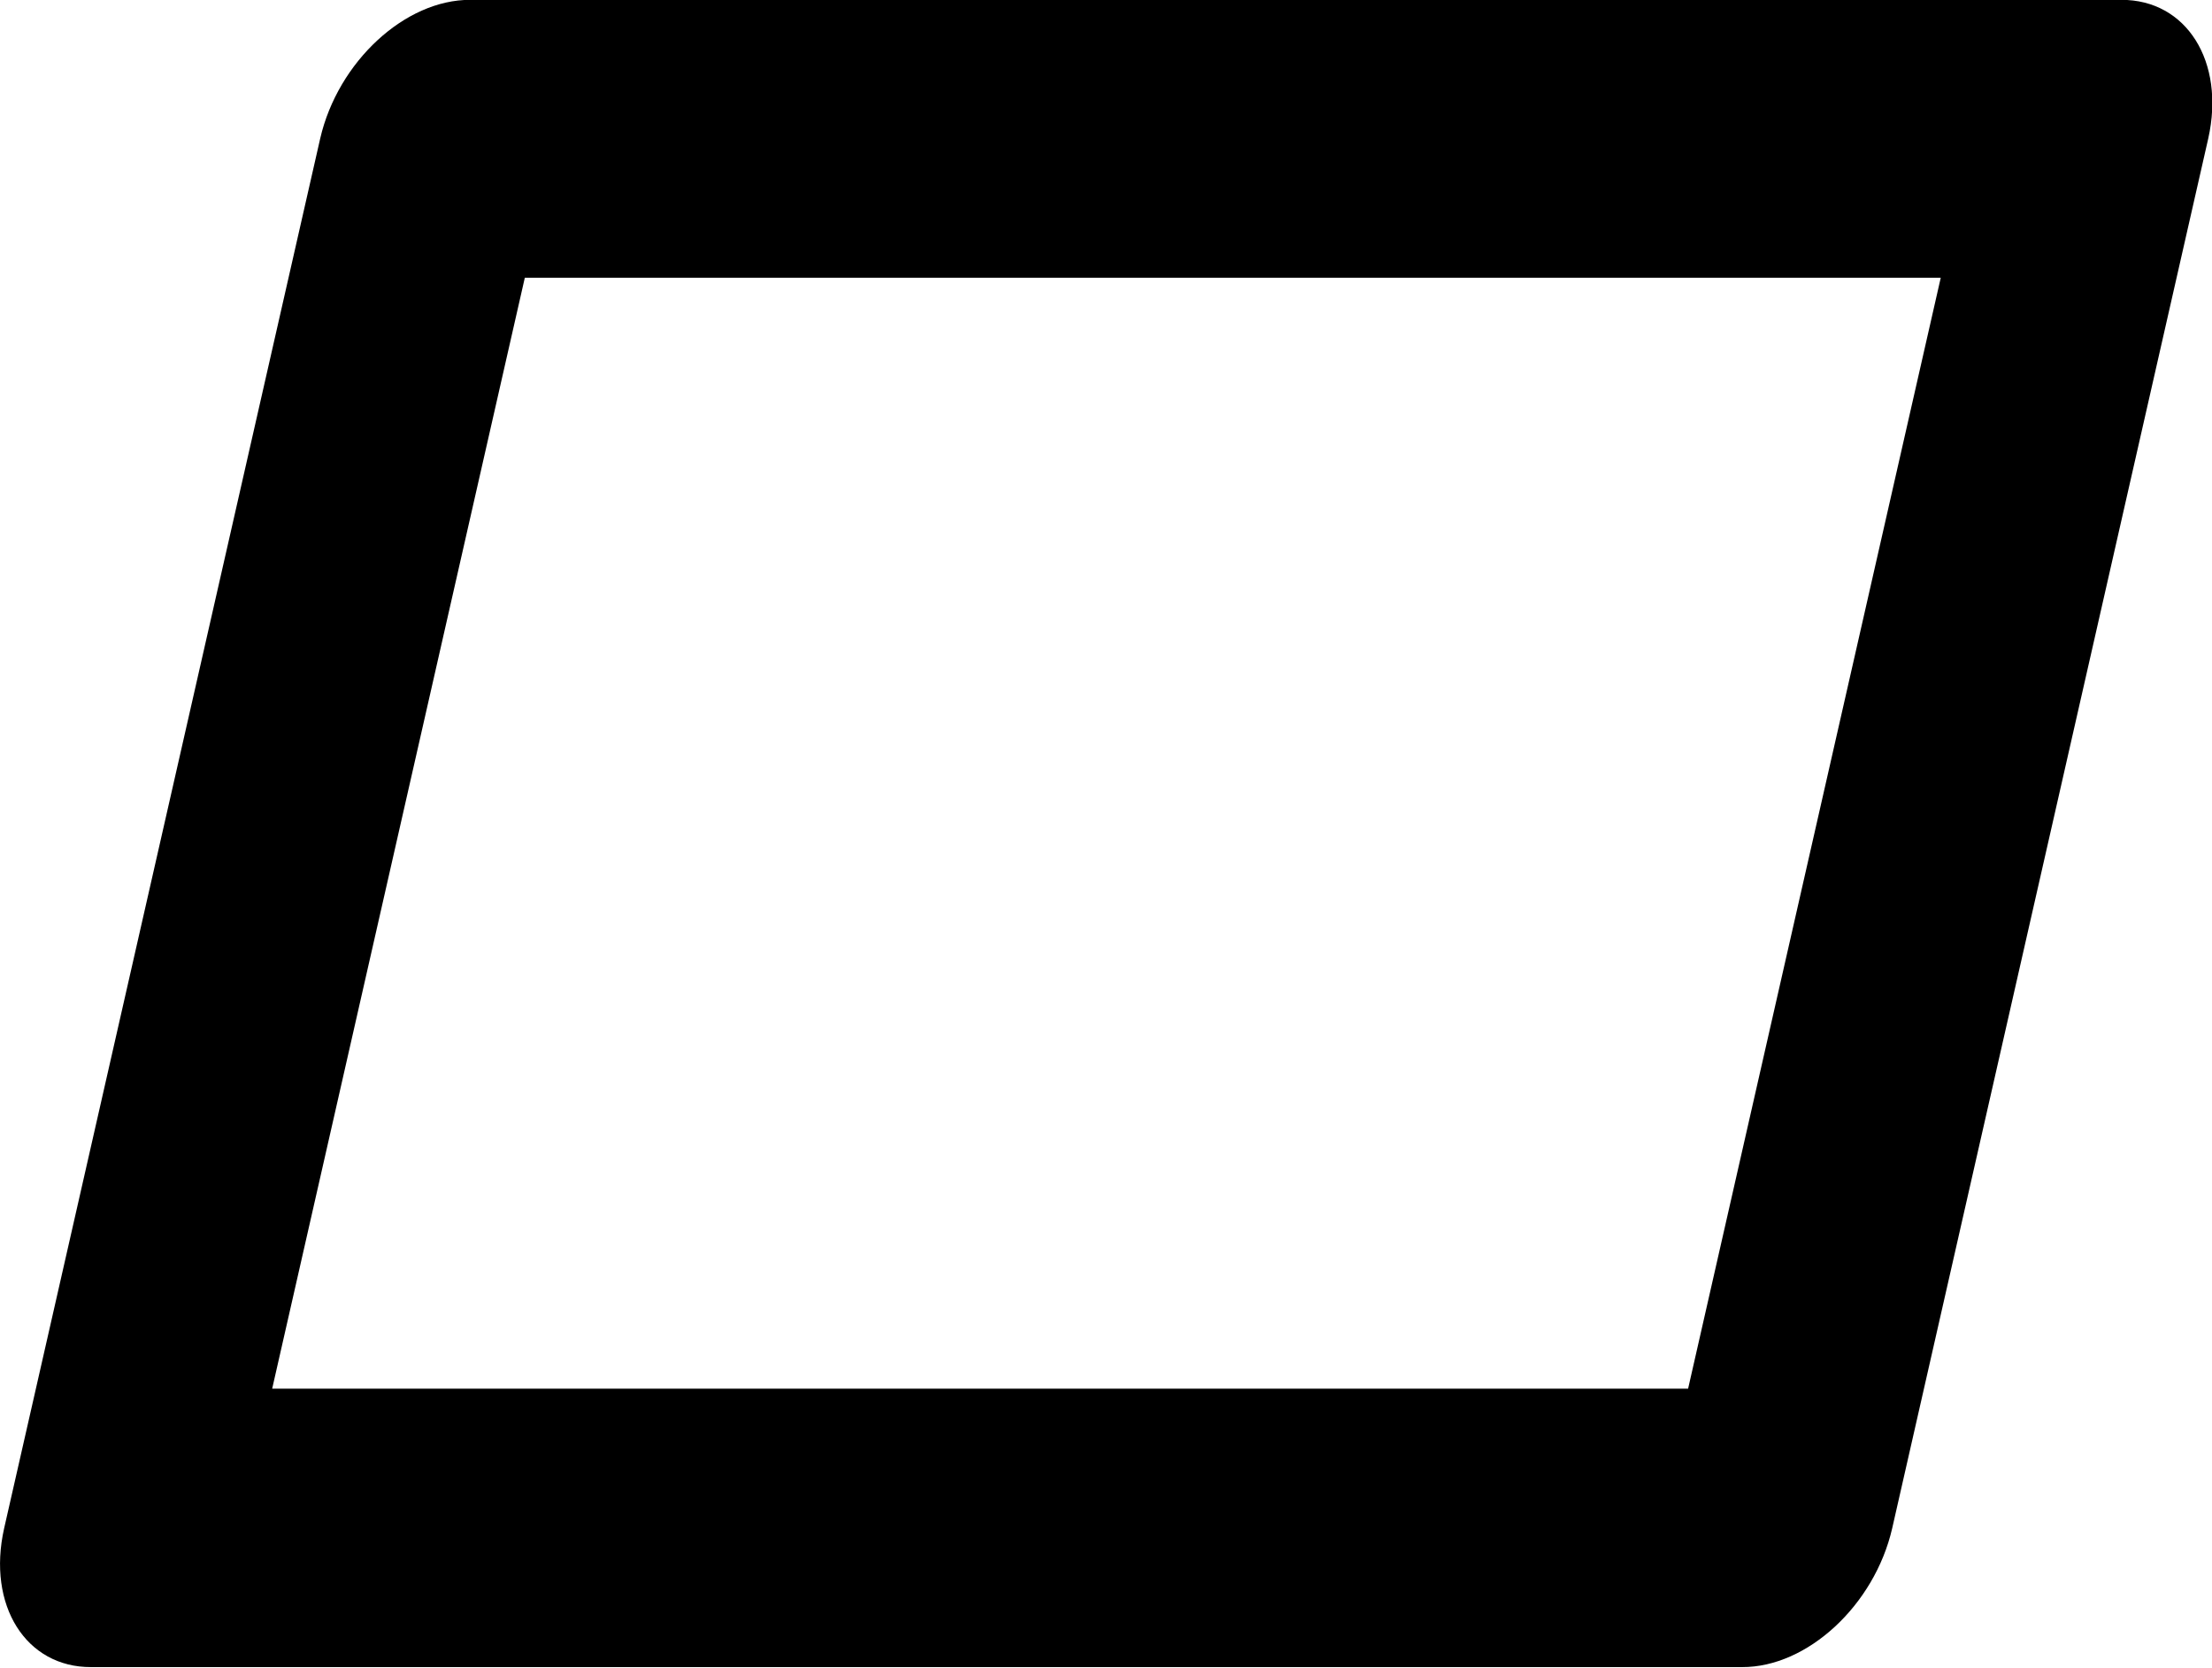
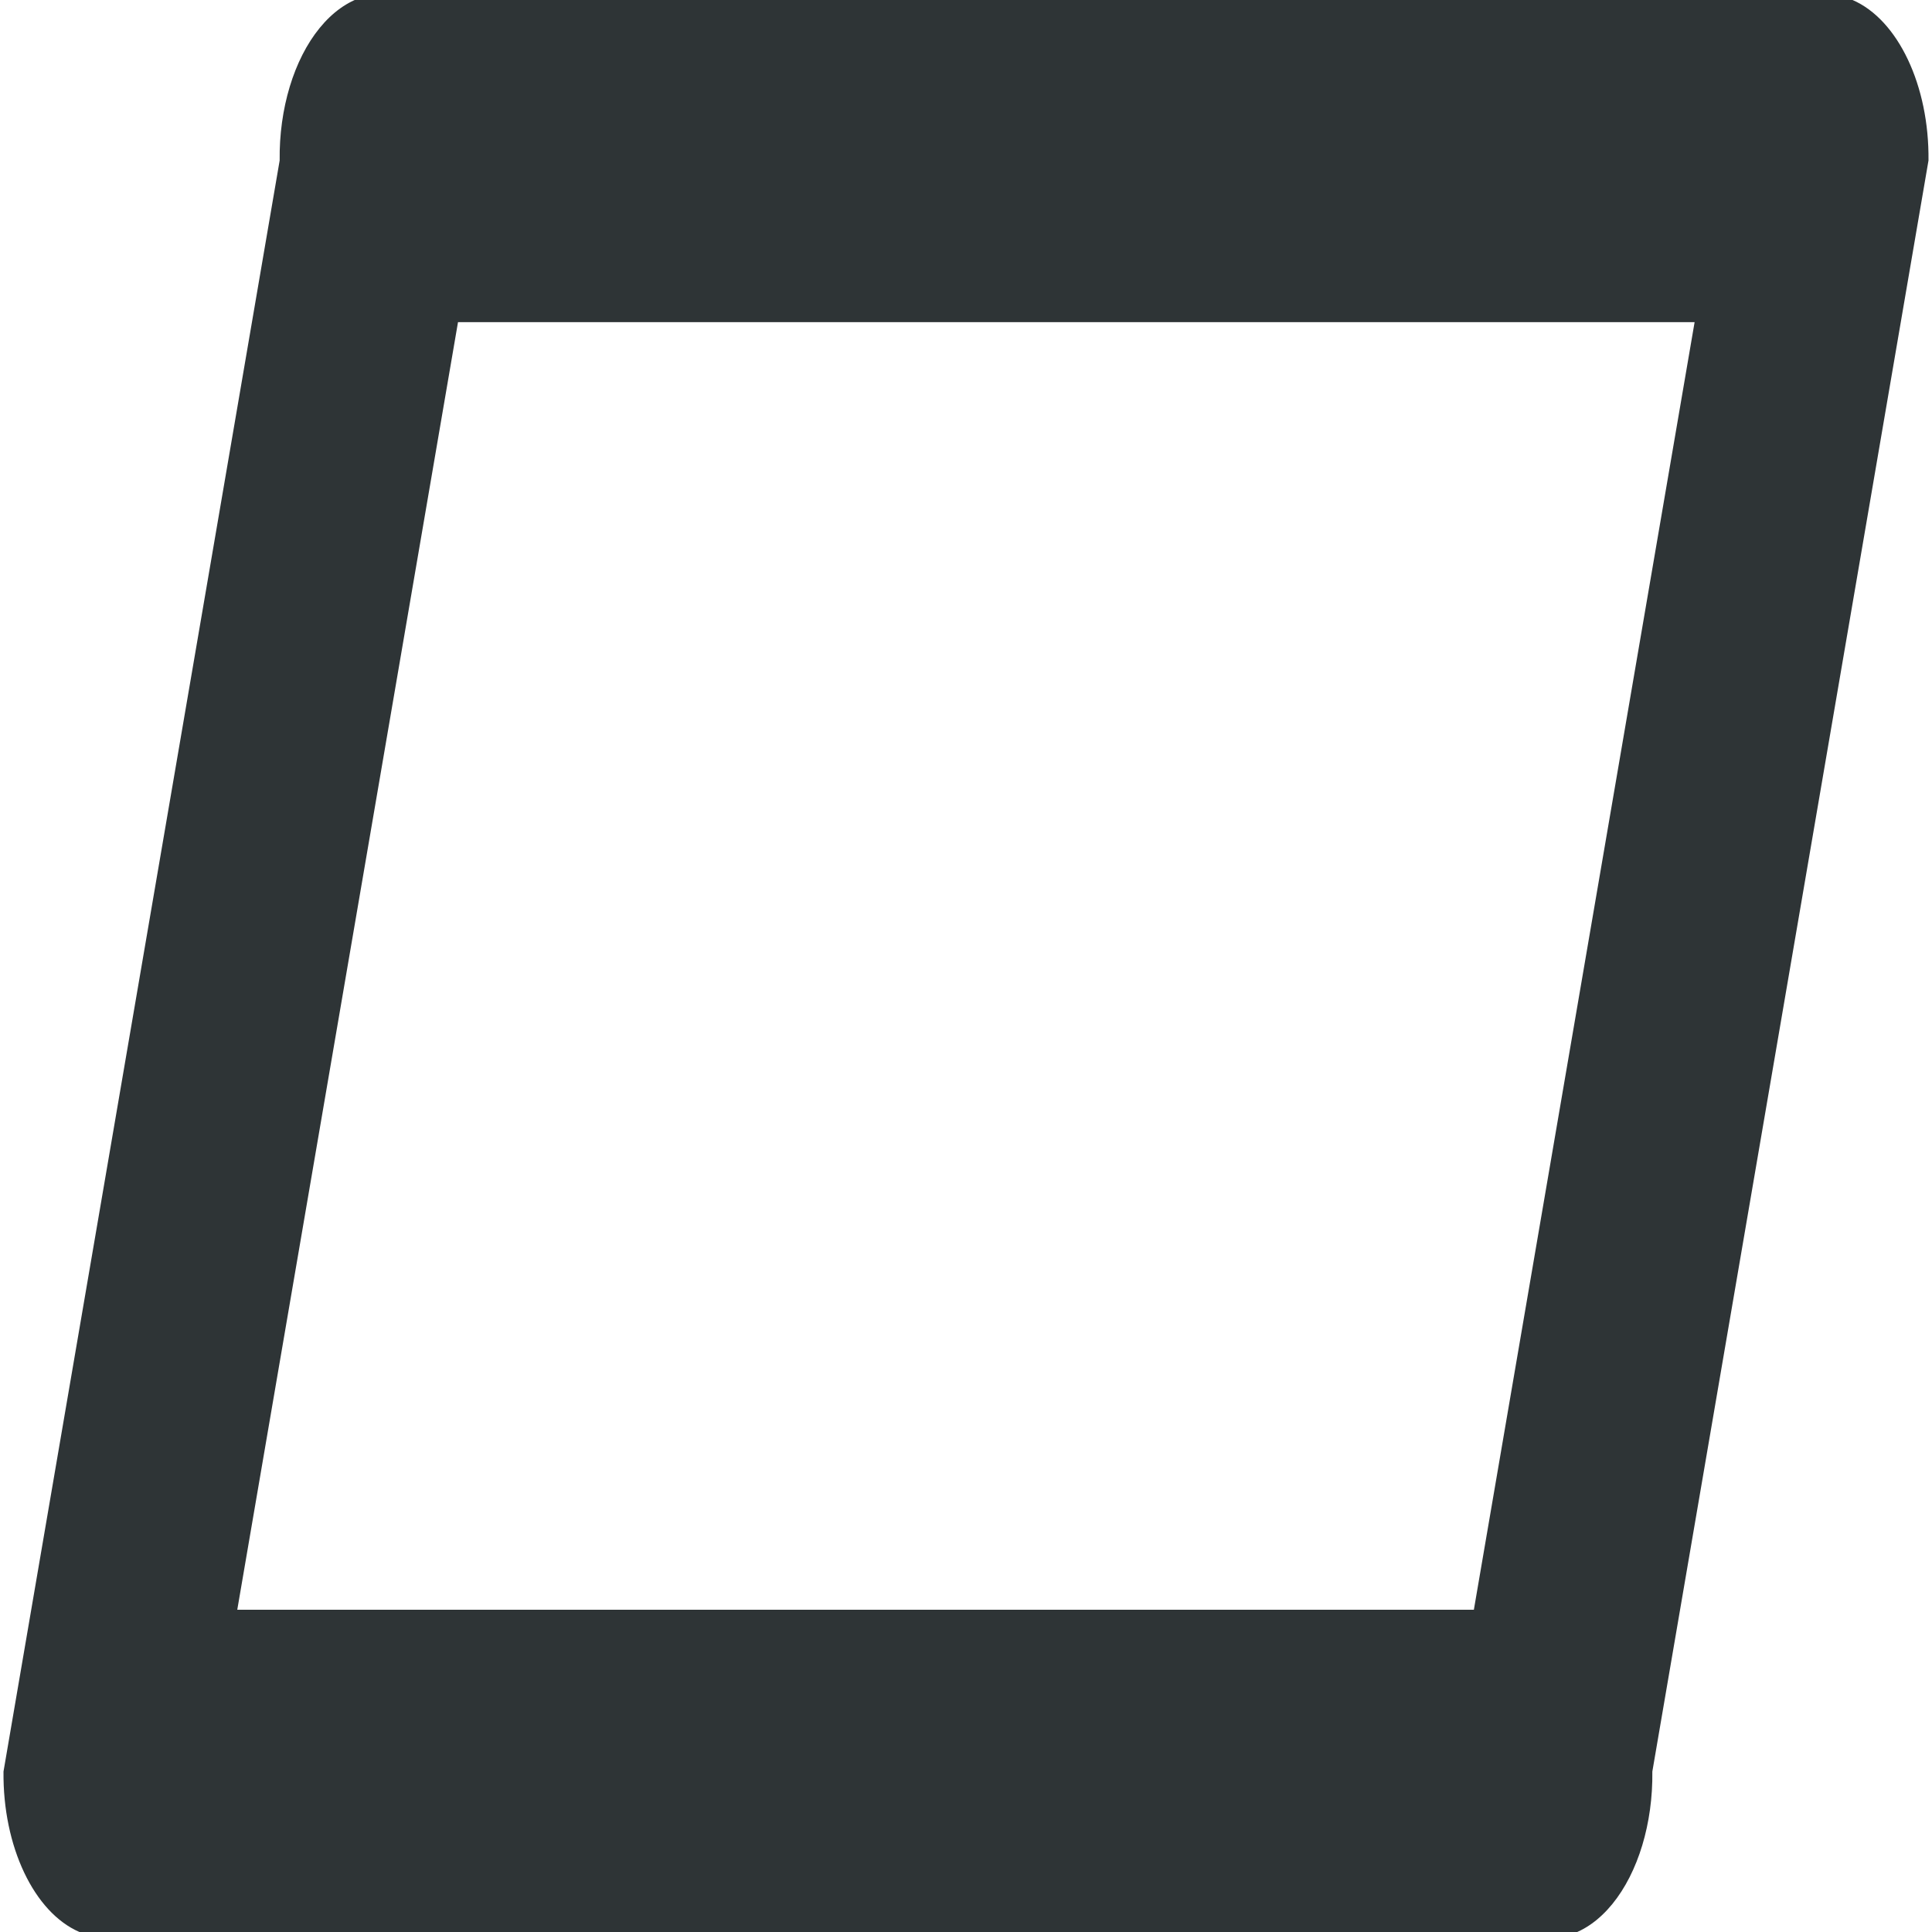
- <svg xmlns="http://www.w3.org/2000/svg" width="15.917" height="11.996" viewBox="0 0 4.211 3.174" version="1.1" id="svg4268">
-   <defs id="defs4262" />
-   <g id="strategy" transform="translate(-111.1755,-24.91479)">
-     <g id="path908-6" style="display:inline" transform="matrix(0.8488034,0,-0.2274362,1,95.11312,34.30151)">
-       <path style="color:#000000;fill:#000000;fill-opacity:0;stroke-width:0.529;stroke-linecap:round;stroke-linejoin:round;-inkscape-stroke:none" d="m 17.462,-9.123 v 2.646 h 3.704 v -2.646 z" id="path3480-4" />
-       <path style="color:#000000;fill:#000000;stroke-linecap:round;stroke-linejoin:round;-inkscape-stroke:none" d="m 17.463,-9.387 a 0.265,0.265 0 0 0 -0.266,0.264 v 2.646 a 0.265,0.265 0 0 0 0.266,0.264 h 3.703 a 0.265,0.265 0 0 0 0.266,-0.264 v -2.646 a 0.265,0.265 0 0 0 -0.266,-0.264 z m 0.264,0.529 h 3.176 v 2.115 h -3.176 z" id="path3482-9" />
-     </g>
+ <svg xmlns="http://www.w3.org/2000/svg" width="16px" height="16px" viewBox="0 0 16 16">
+   <g fill="#2e3436">
+     <path d="m 3.171,1.33 l -2.286,13.338 l 11.945,0 l 2.286,-13.338 z" fill="#2e3436" stroke-width="2.134" stroke-linecap="round" stroke-linejoin="round" fill-opacity="0" />
+     <path d="m 3.4,1.10906937891E-05 a 0.853,1.353 0 0,0 -1.084,1.329 l -2.287,13.342 a 0.853,1.353 0 0,0 0.629,1.329 l 11.942,0 a 0.853,1.353 0 0,0 1.084,-1.329 l 2.287,-13.342 a 0.853,1.353 0 0,0 -0.629,-1.329 z m 0.393,2.668 l 10.241,0 l -1.828,10.663 l -10.241,0 z" fill="#2e3436" stroke-linecap="round" stroke-linejoin="round" />
  </g>
</svg>
